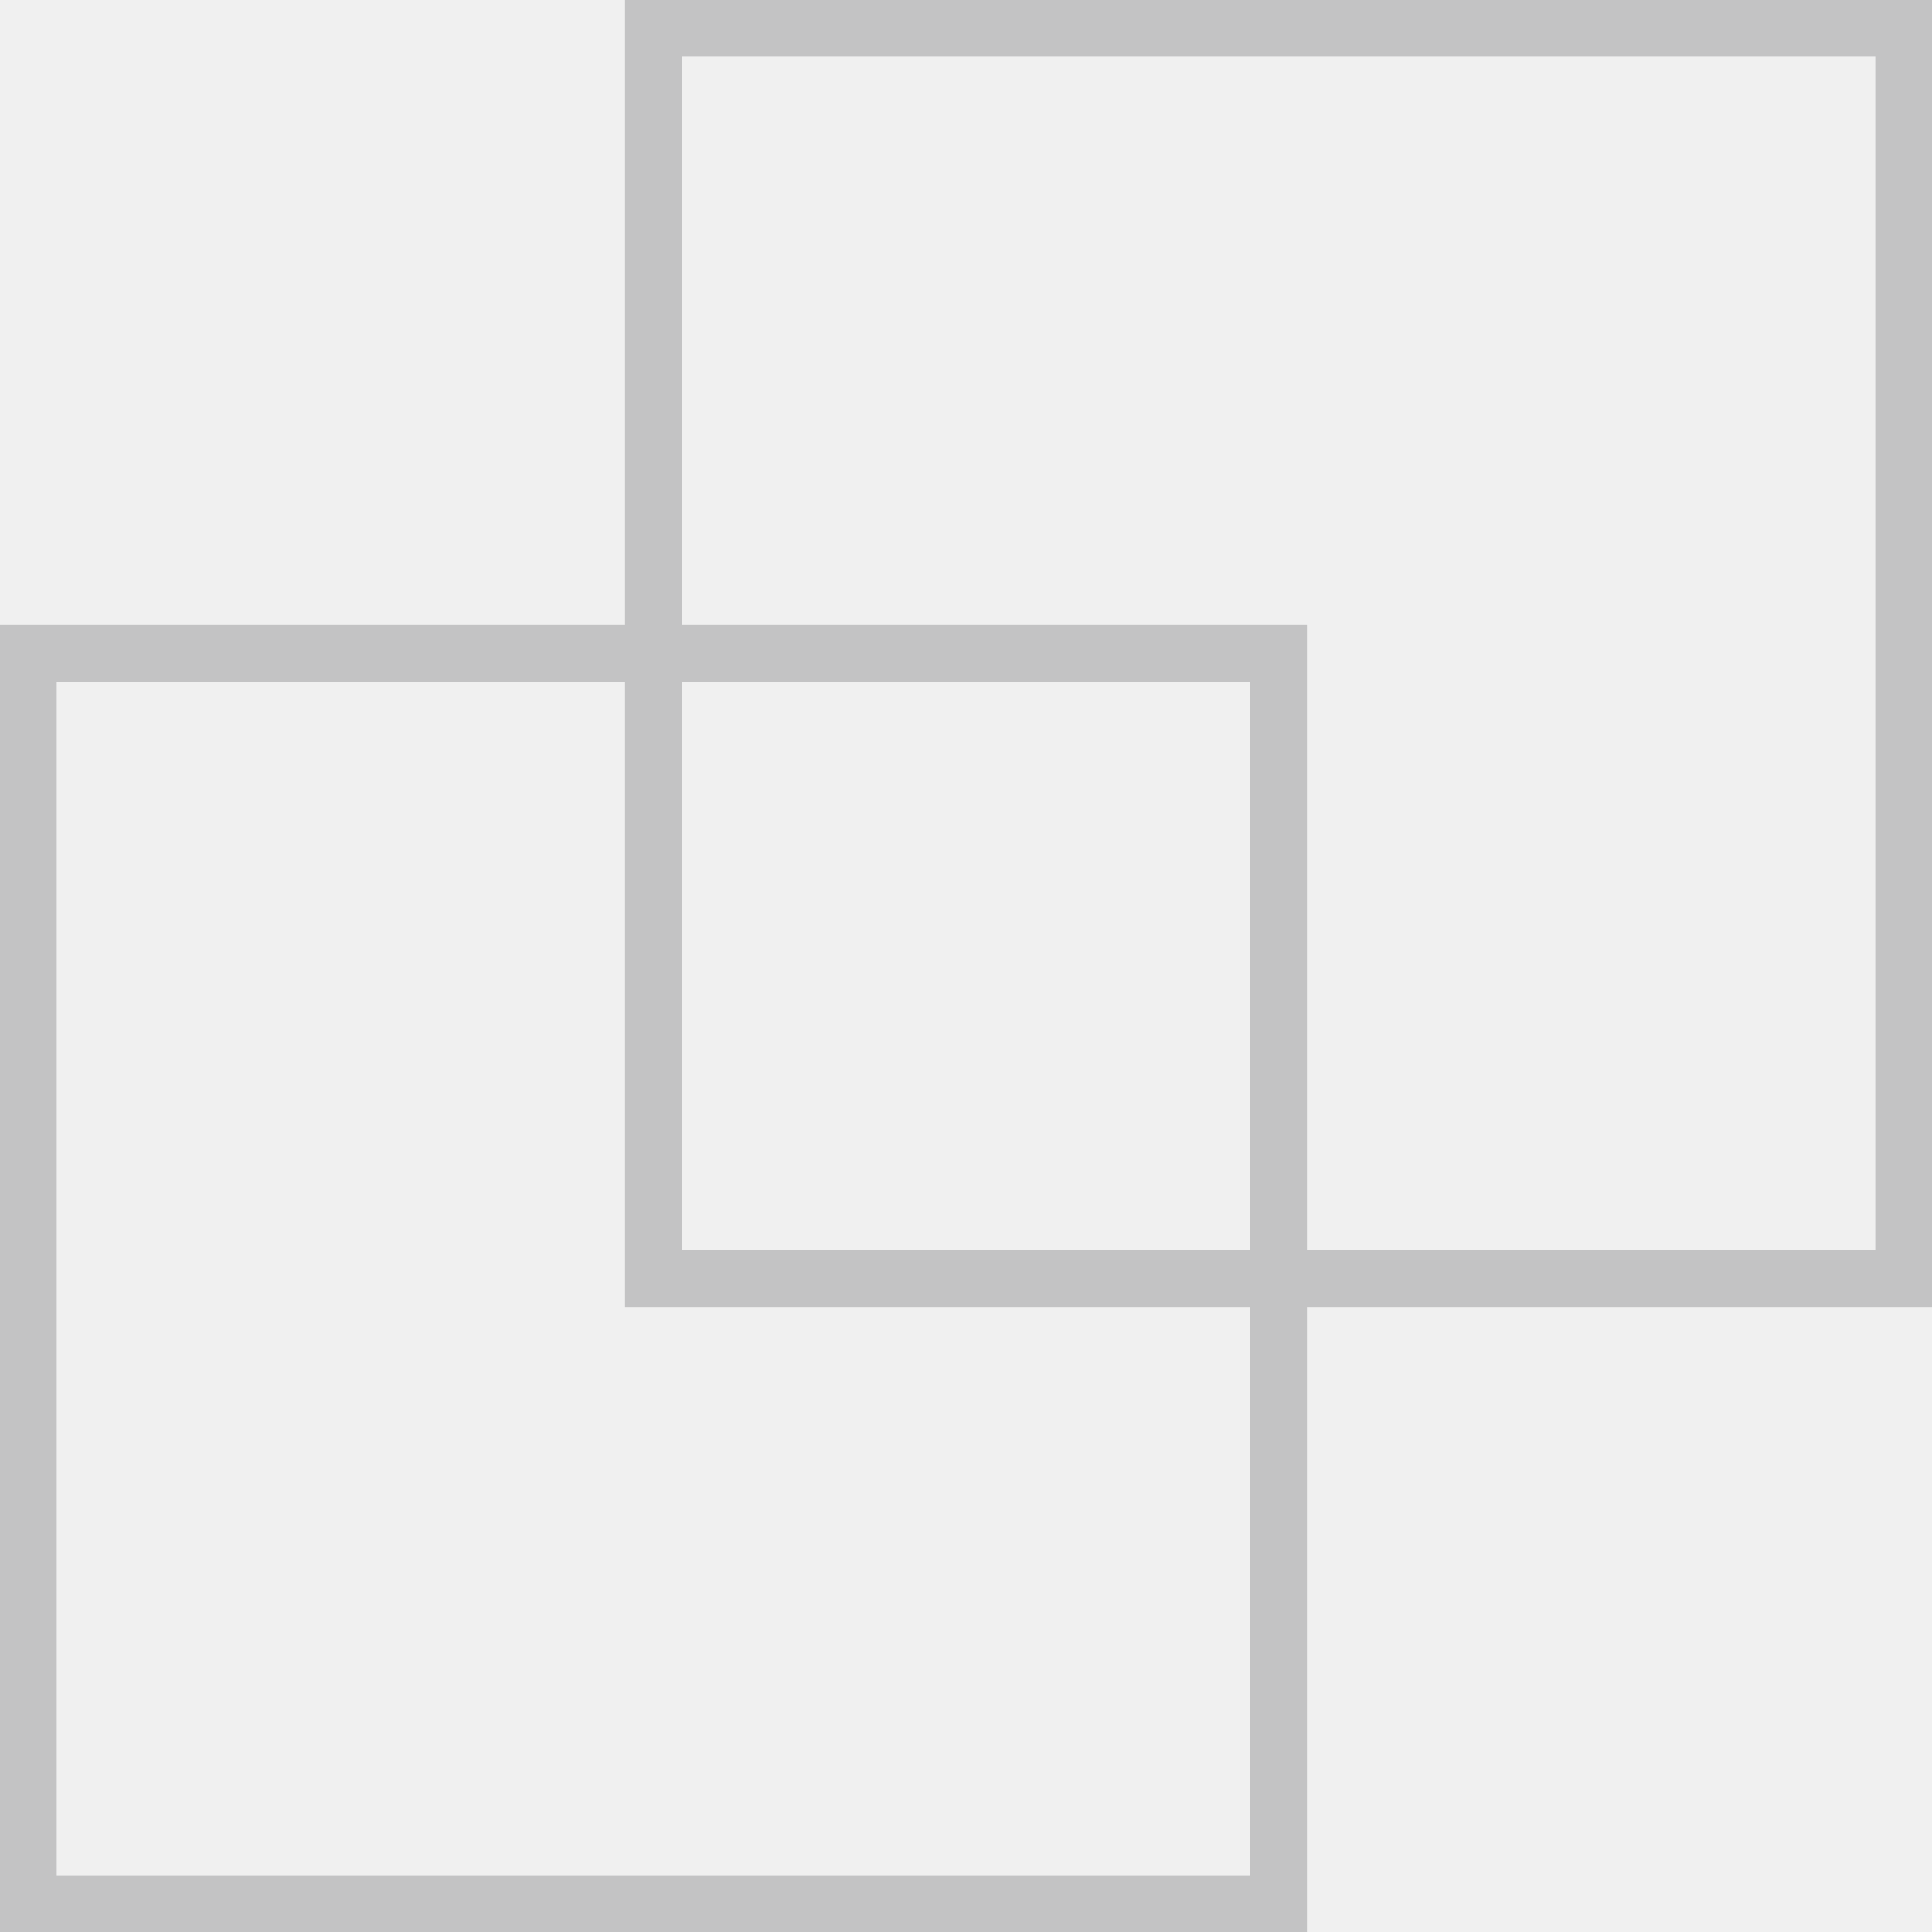
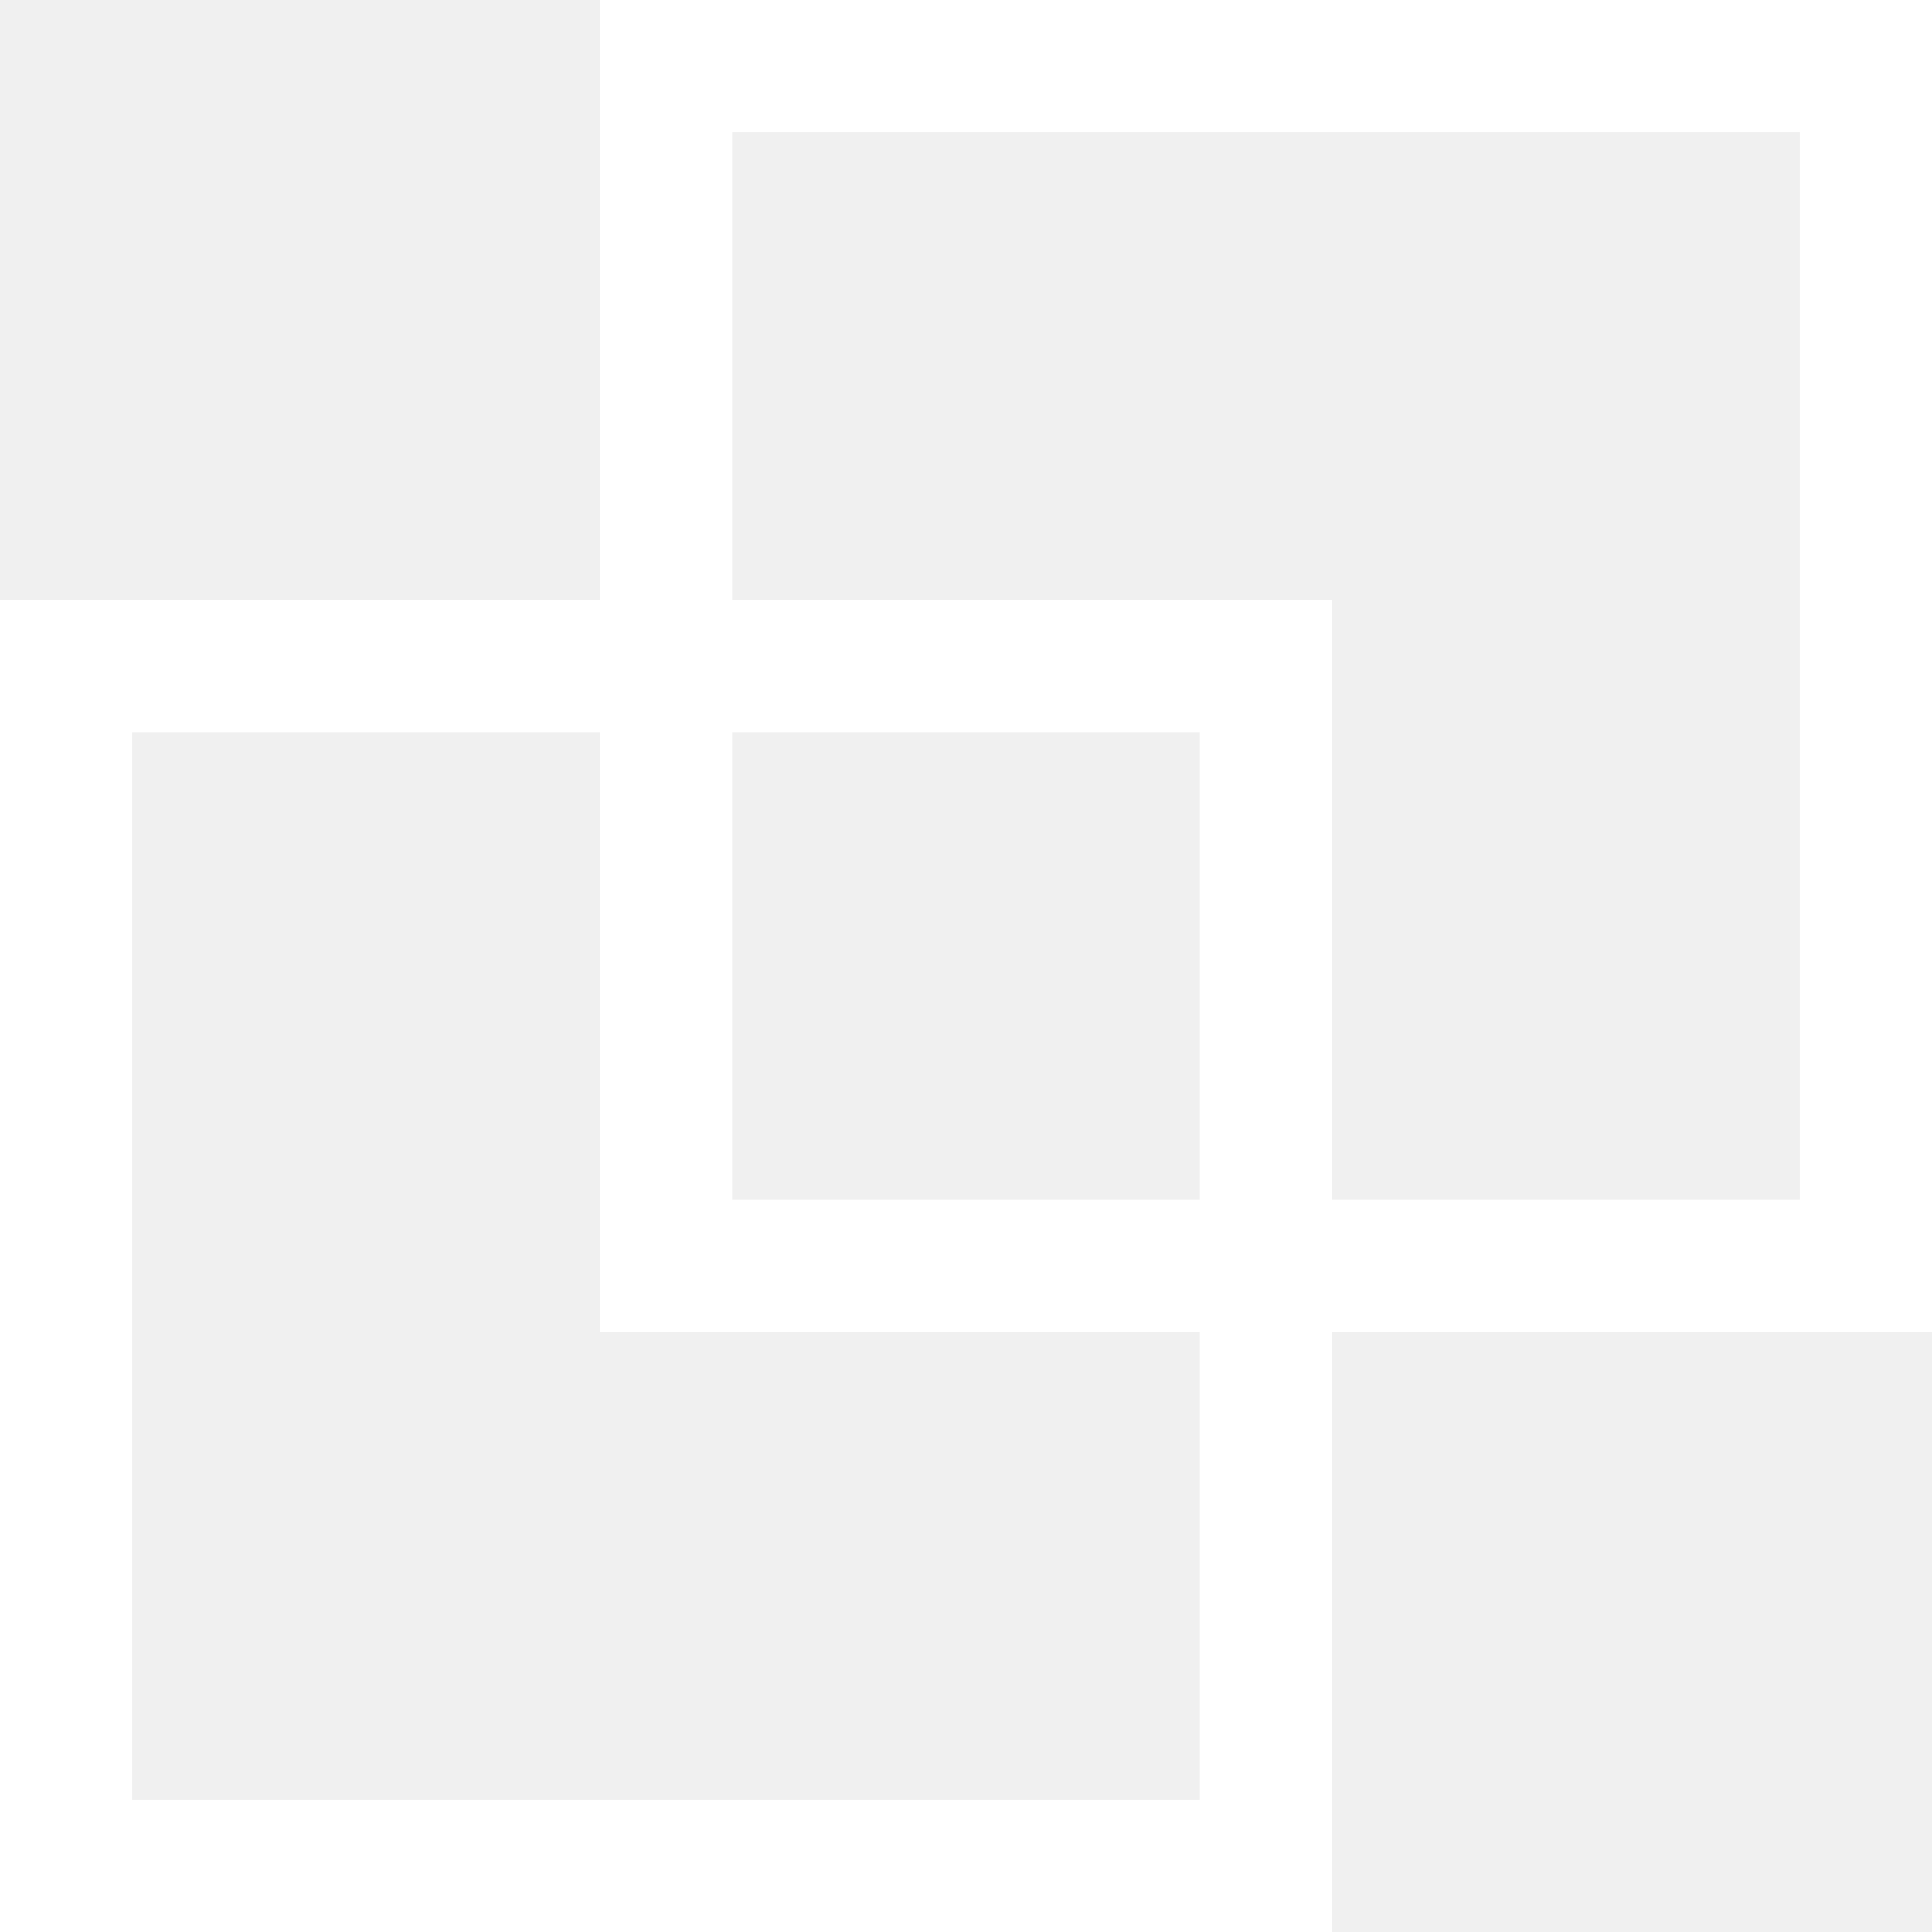
- <svg xmlns="http://www.w3.org/2000/svg" viewBox="0 0 238.46 238.46">
+ <svg xmlns="http://www.w3.org/2000/svg" id="Layer_2" data-name="Layer 2" viewBox="0 0 248.46 248.46">
  <defs>
-     <style>.cls-1{fill:none;stroke:#c3c3c4;stroke-miterlimit:10;stroke-width:7px;}</style>
+     <style>
+       .cls-1 {
+         fill: none;
+         stroke: #FFFFFF;
+         stroke-miterlimit: 10;
+         stroke-width: 17px;
+       }
+     </style>
  </defs>
-   <g id="Lag_2" data-name="Lag 2">
-     <g id="Logo_1" data-name="Logo 1">
-       <g id="Lag_1-2" data-name="Lag 1">
-         <rect class="cls-1" x="3.5" y="80.65" width="154.31" height="154.31" />
-         <rect class="cls-1" x="80.65" y="3.5" width="154.31" height="154.31" />
-       </g>
-     </g>
+   <g id="CorrectLogo_Thicker">
+     <rect class="cls-1" x="8.5" y="85.65" width="154.31" height="154.31" />
+     <rect class="cls-1" x="85.65" y="8.5" width="154.31" height="154.31" />
  </g>
</svg>
